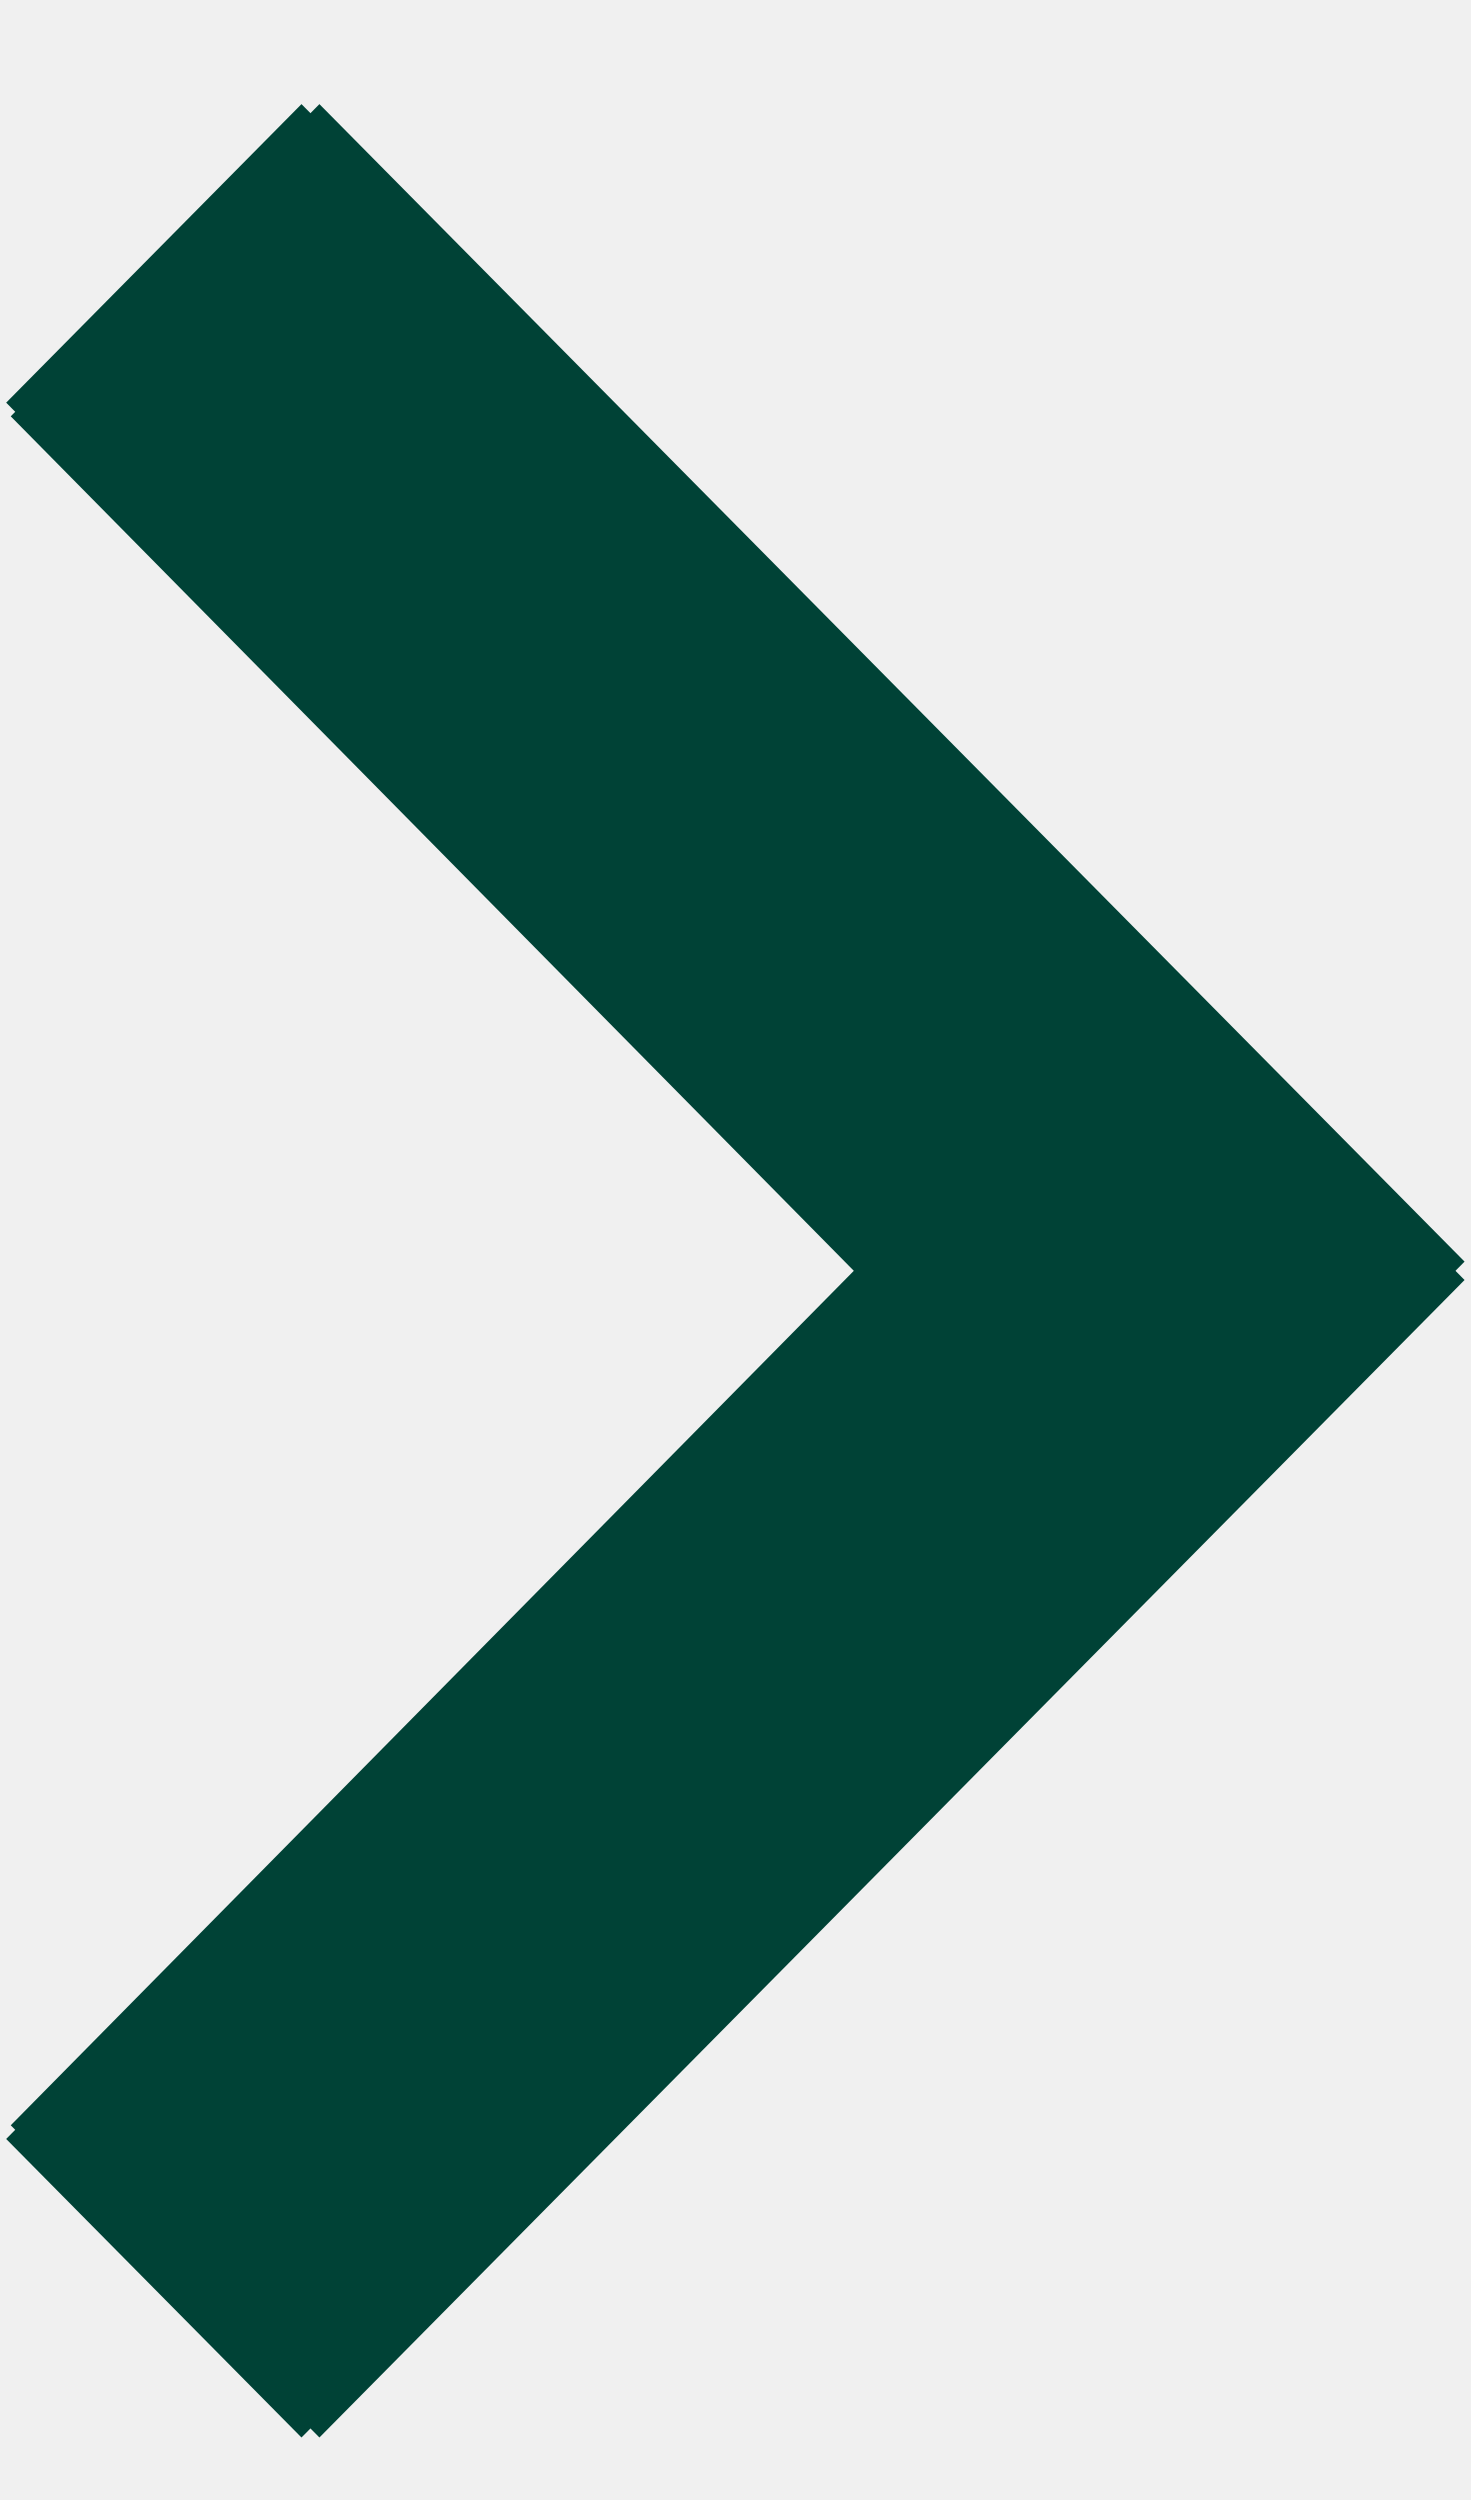
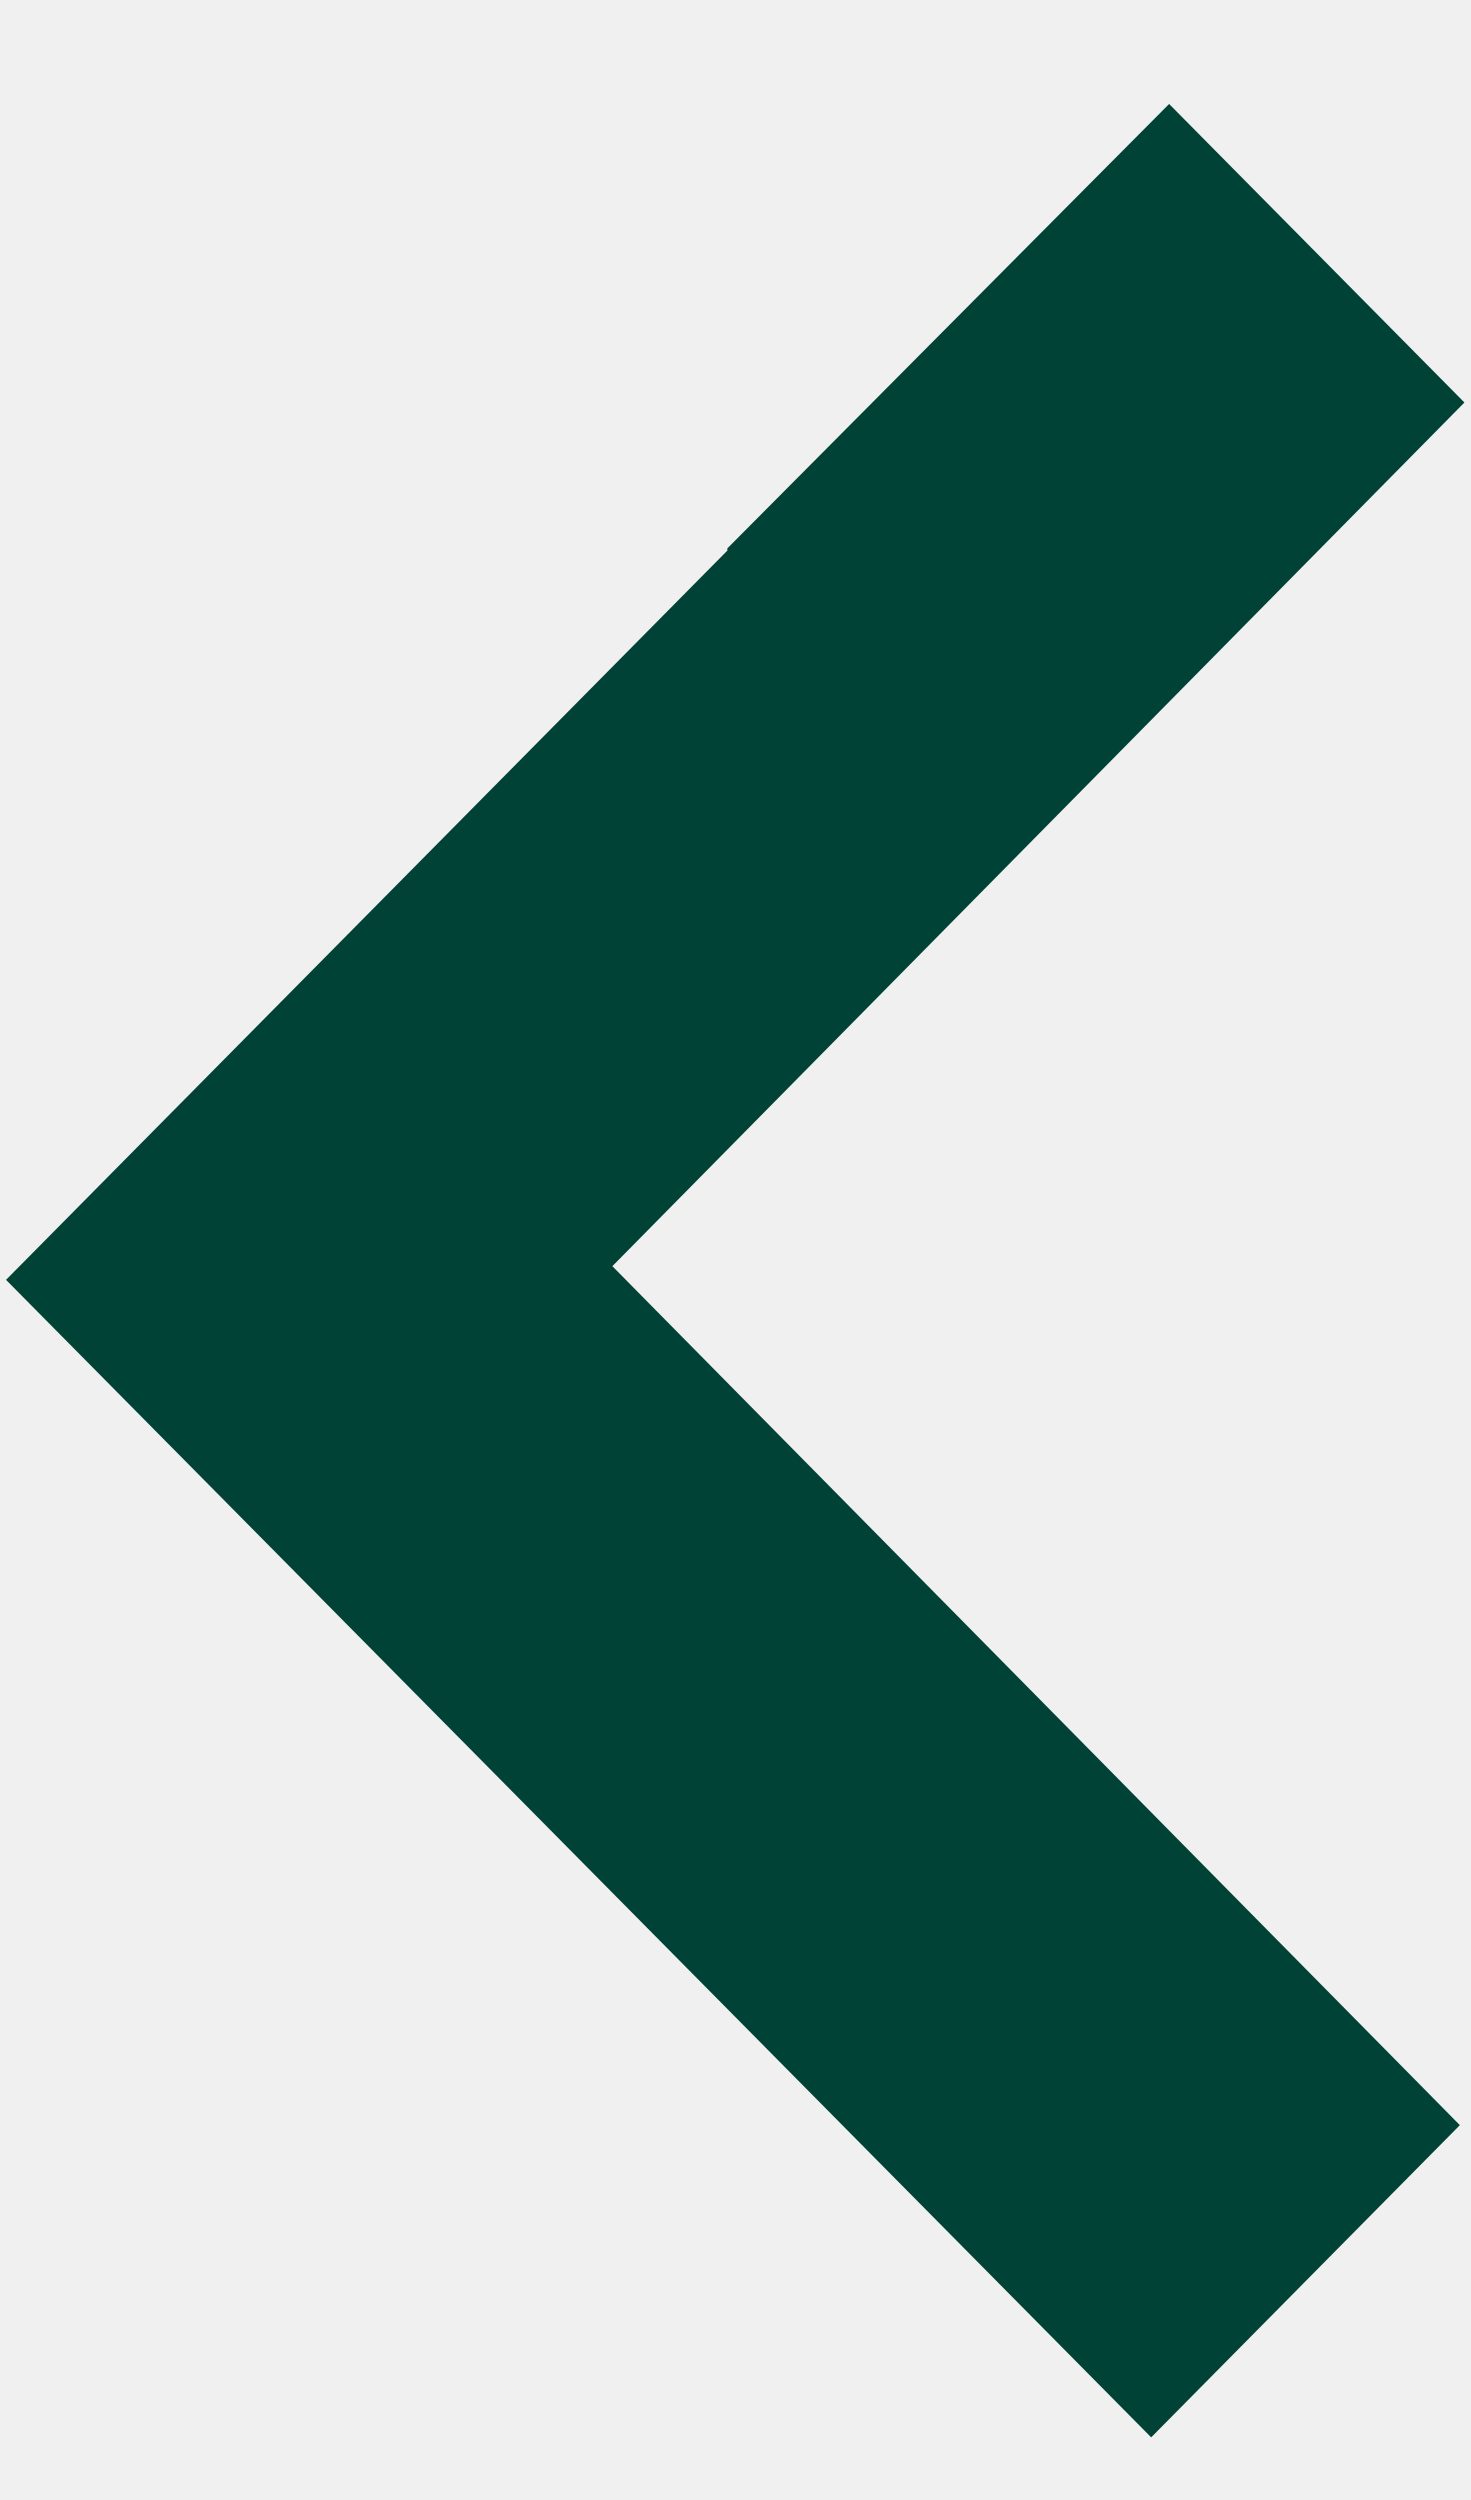
<svg xmlns="http://www.w3.org/2000/svg" xmlns:xlink="http://www.w3.org/1999/xlink" width="10" height="17" viewBox="0 0 10 17">
  <defs>
-     <path id="pcmq00qn6a" d="M9.917 7.871L2.13 0 0.031 2.123 5.794 7.964 0 13.837 2.008 15.867 5.012 12.845 5.012 12.83z" />
+     <path id="hzzqxjbjva" d="M9.917 7.871L2.13 0 0.031 2.123 5.794 7.964 0 13.837 2.008 15.867 5.012 12.845 5.012 12.83z" />
  </defs>
  <g fill="none" fill-rule="evenodd">
    <g>
      <g>
        <g>
          <g>
-             <g>
-               <g transform="translate(-284 -64) translate(0 -1) translate(0 50) translate(272 6.5) translate(12.042 9.208)">
-                 <mask id="b3mxcg1cjb" fill="#fff">
-                   <use xlink:href="#pcmq00qn6a" />
-                 </mask>
-                 <use fill="#004236" fill-rule="nonzero" transform="matrix(1 0 0 -1 0 15.867)" xlink:href="#pcmq00qn6a" />
-                 <g fill="#004236" mask="url(#b3mxcg1cjb)">
-                   <path d="M0 0H34V34H0z" transform="translate(-12.042 -9.208)" />
-                 </g>
-               </g>
+             <g transform="translate(-20 -62) translate(0 47) translate(20.042 15.708)">
+               <use fill="#004236" fill-rule="nonzero" transform="rotate(-180 4.958 7.933)" xlink:href="#hzzqxjbjva" />
            </g>
          </g>
        </g>
      </g>
    </g>
  </g>
</svg>
